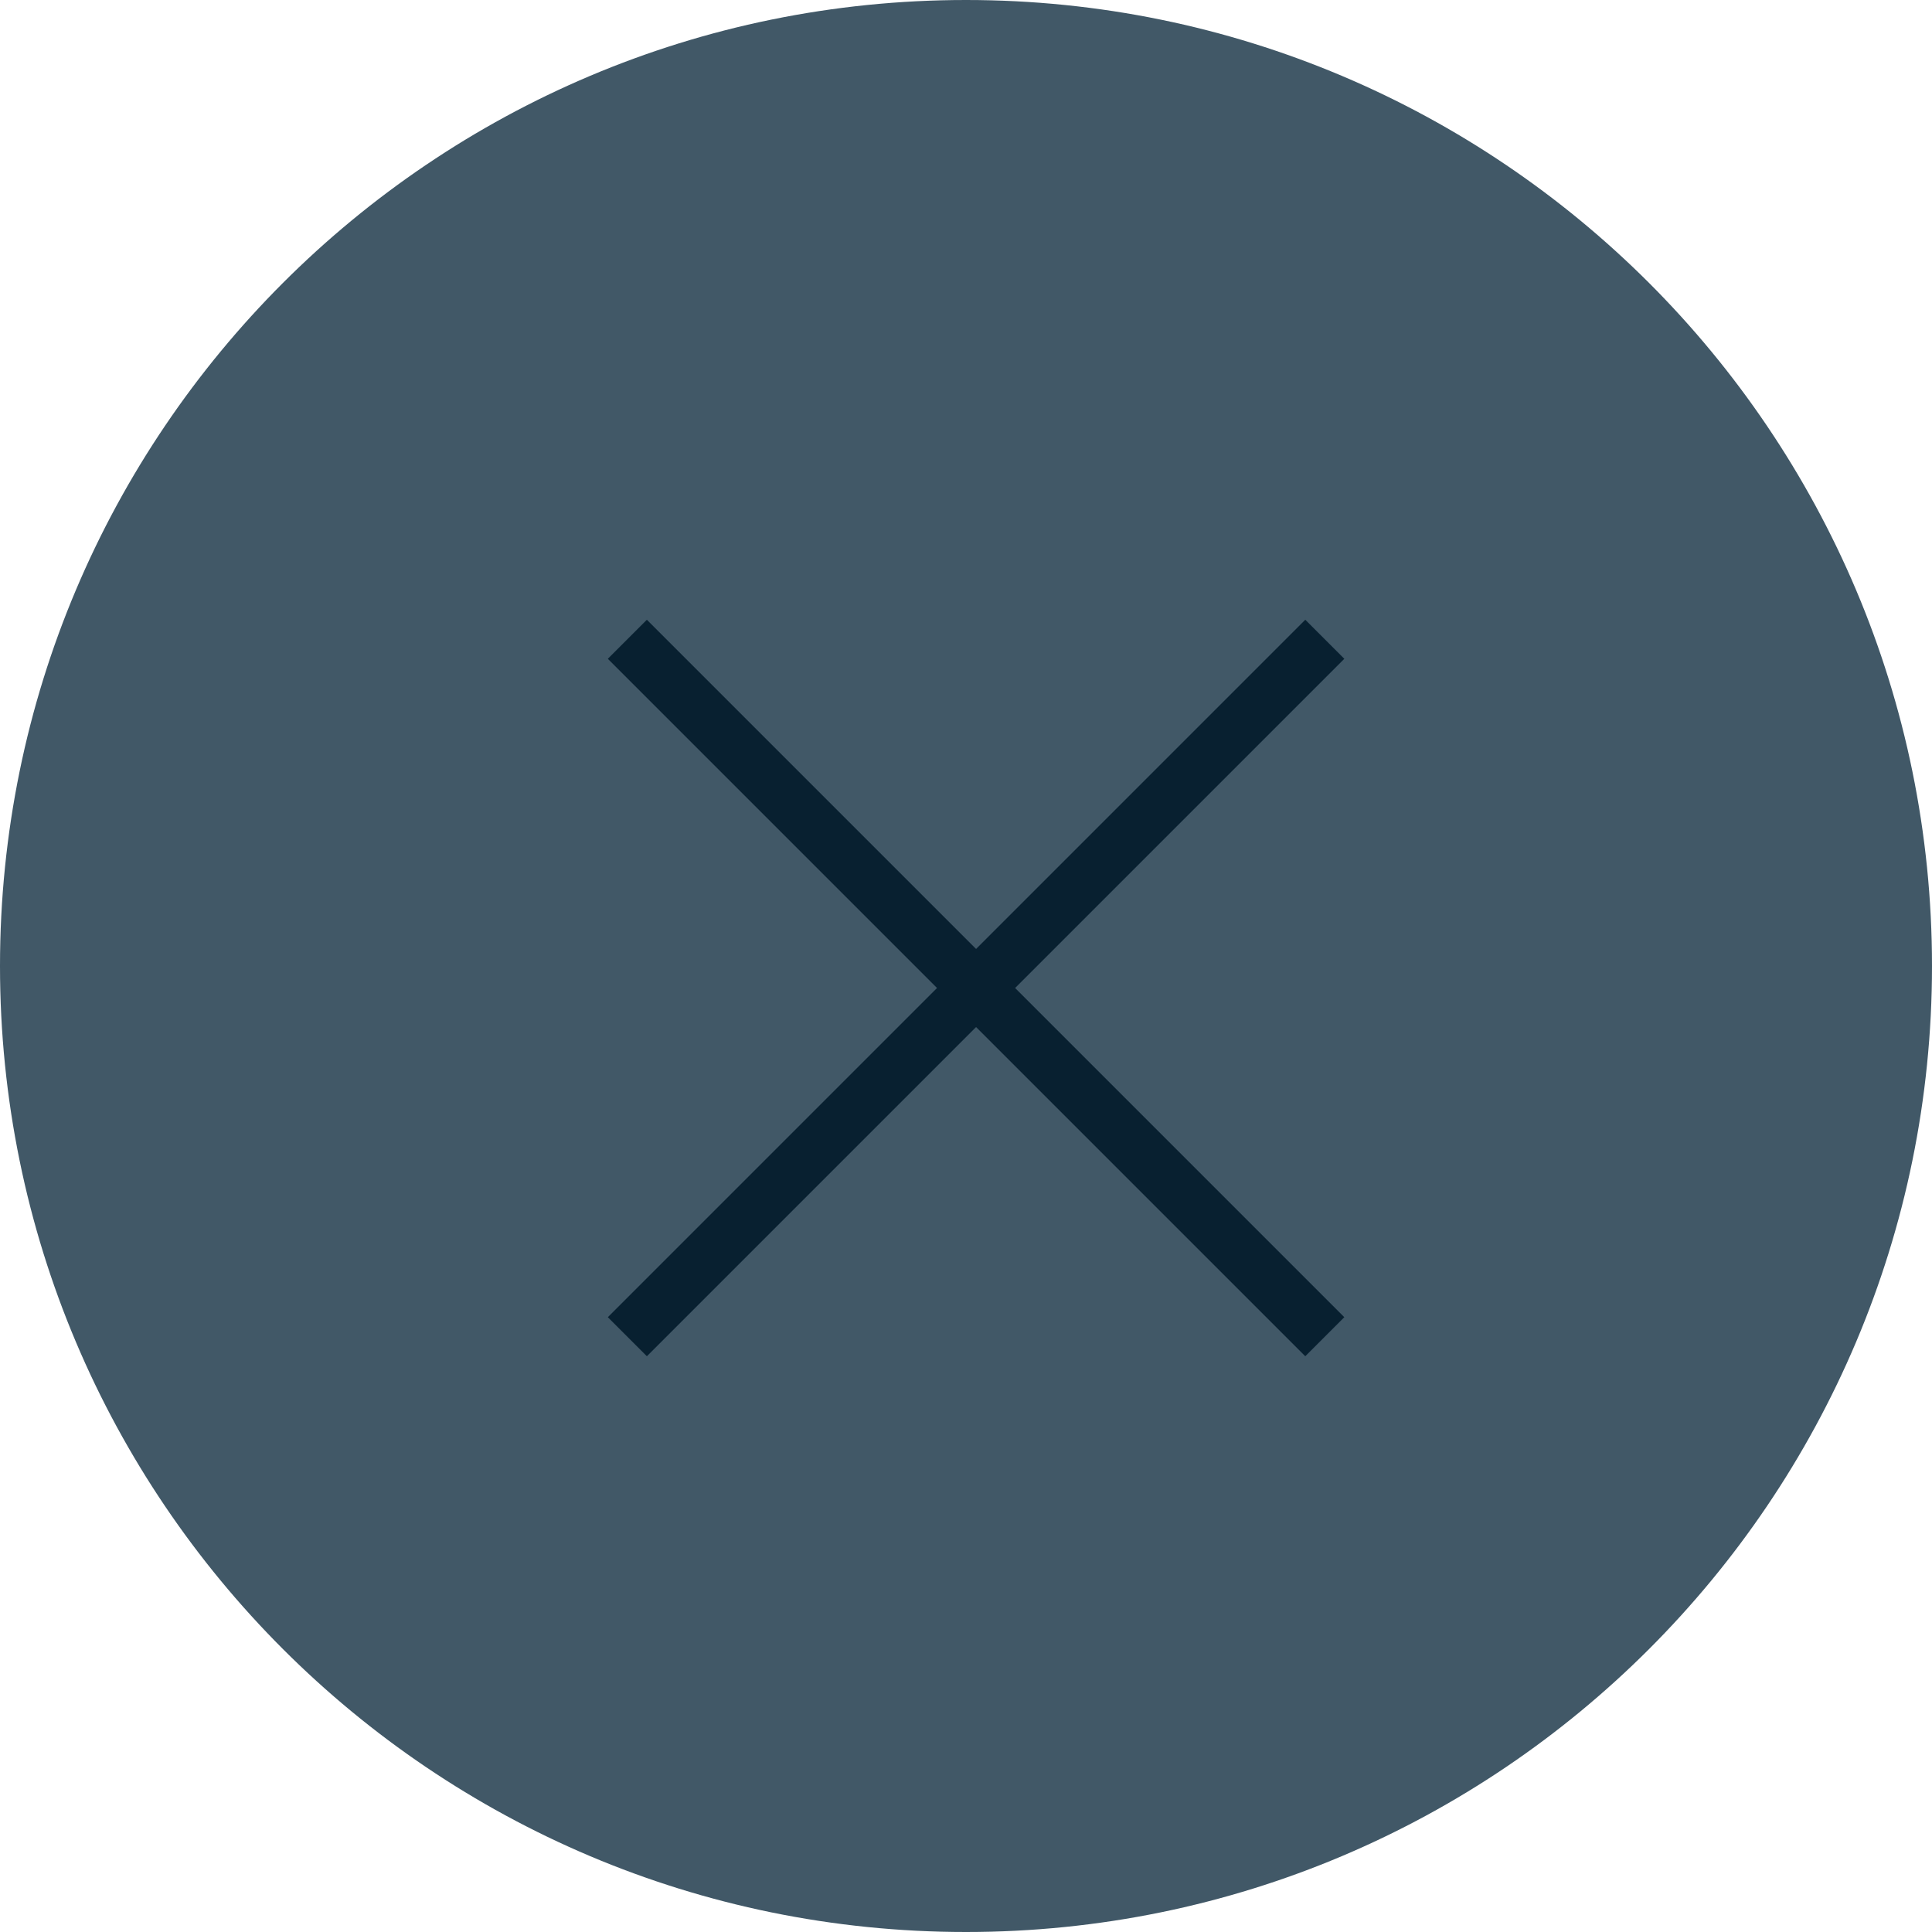
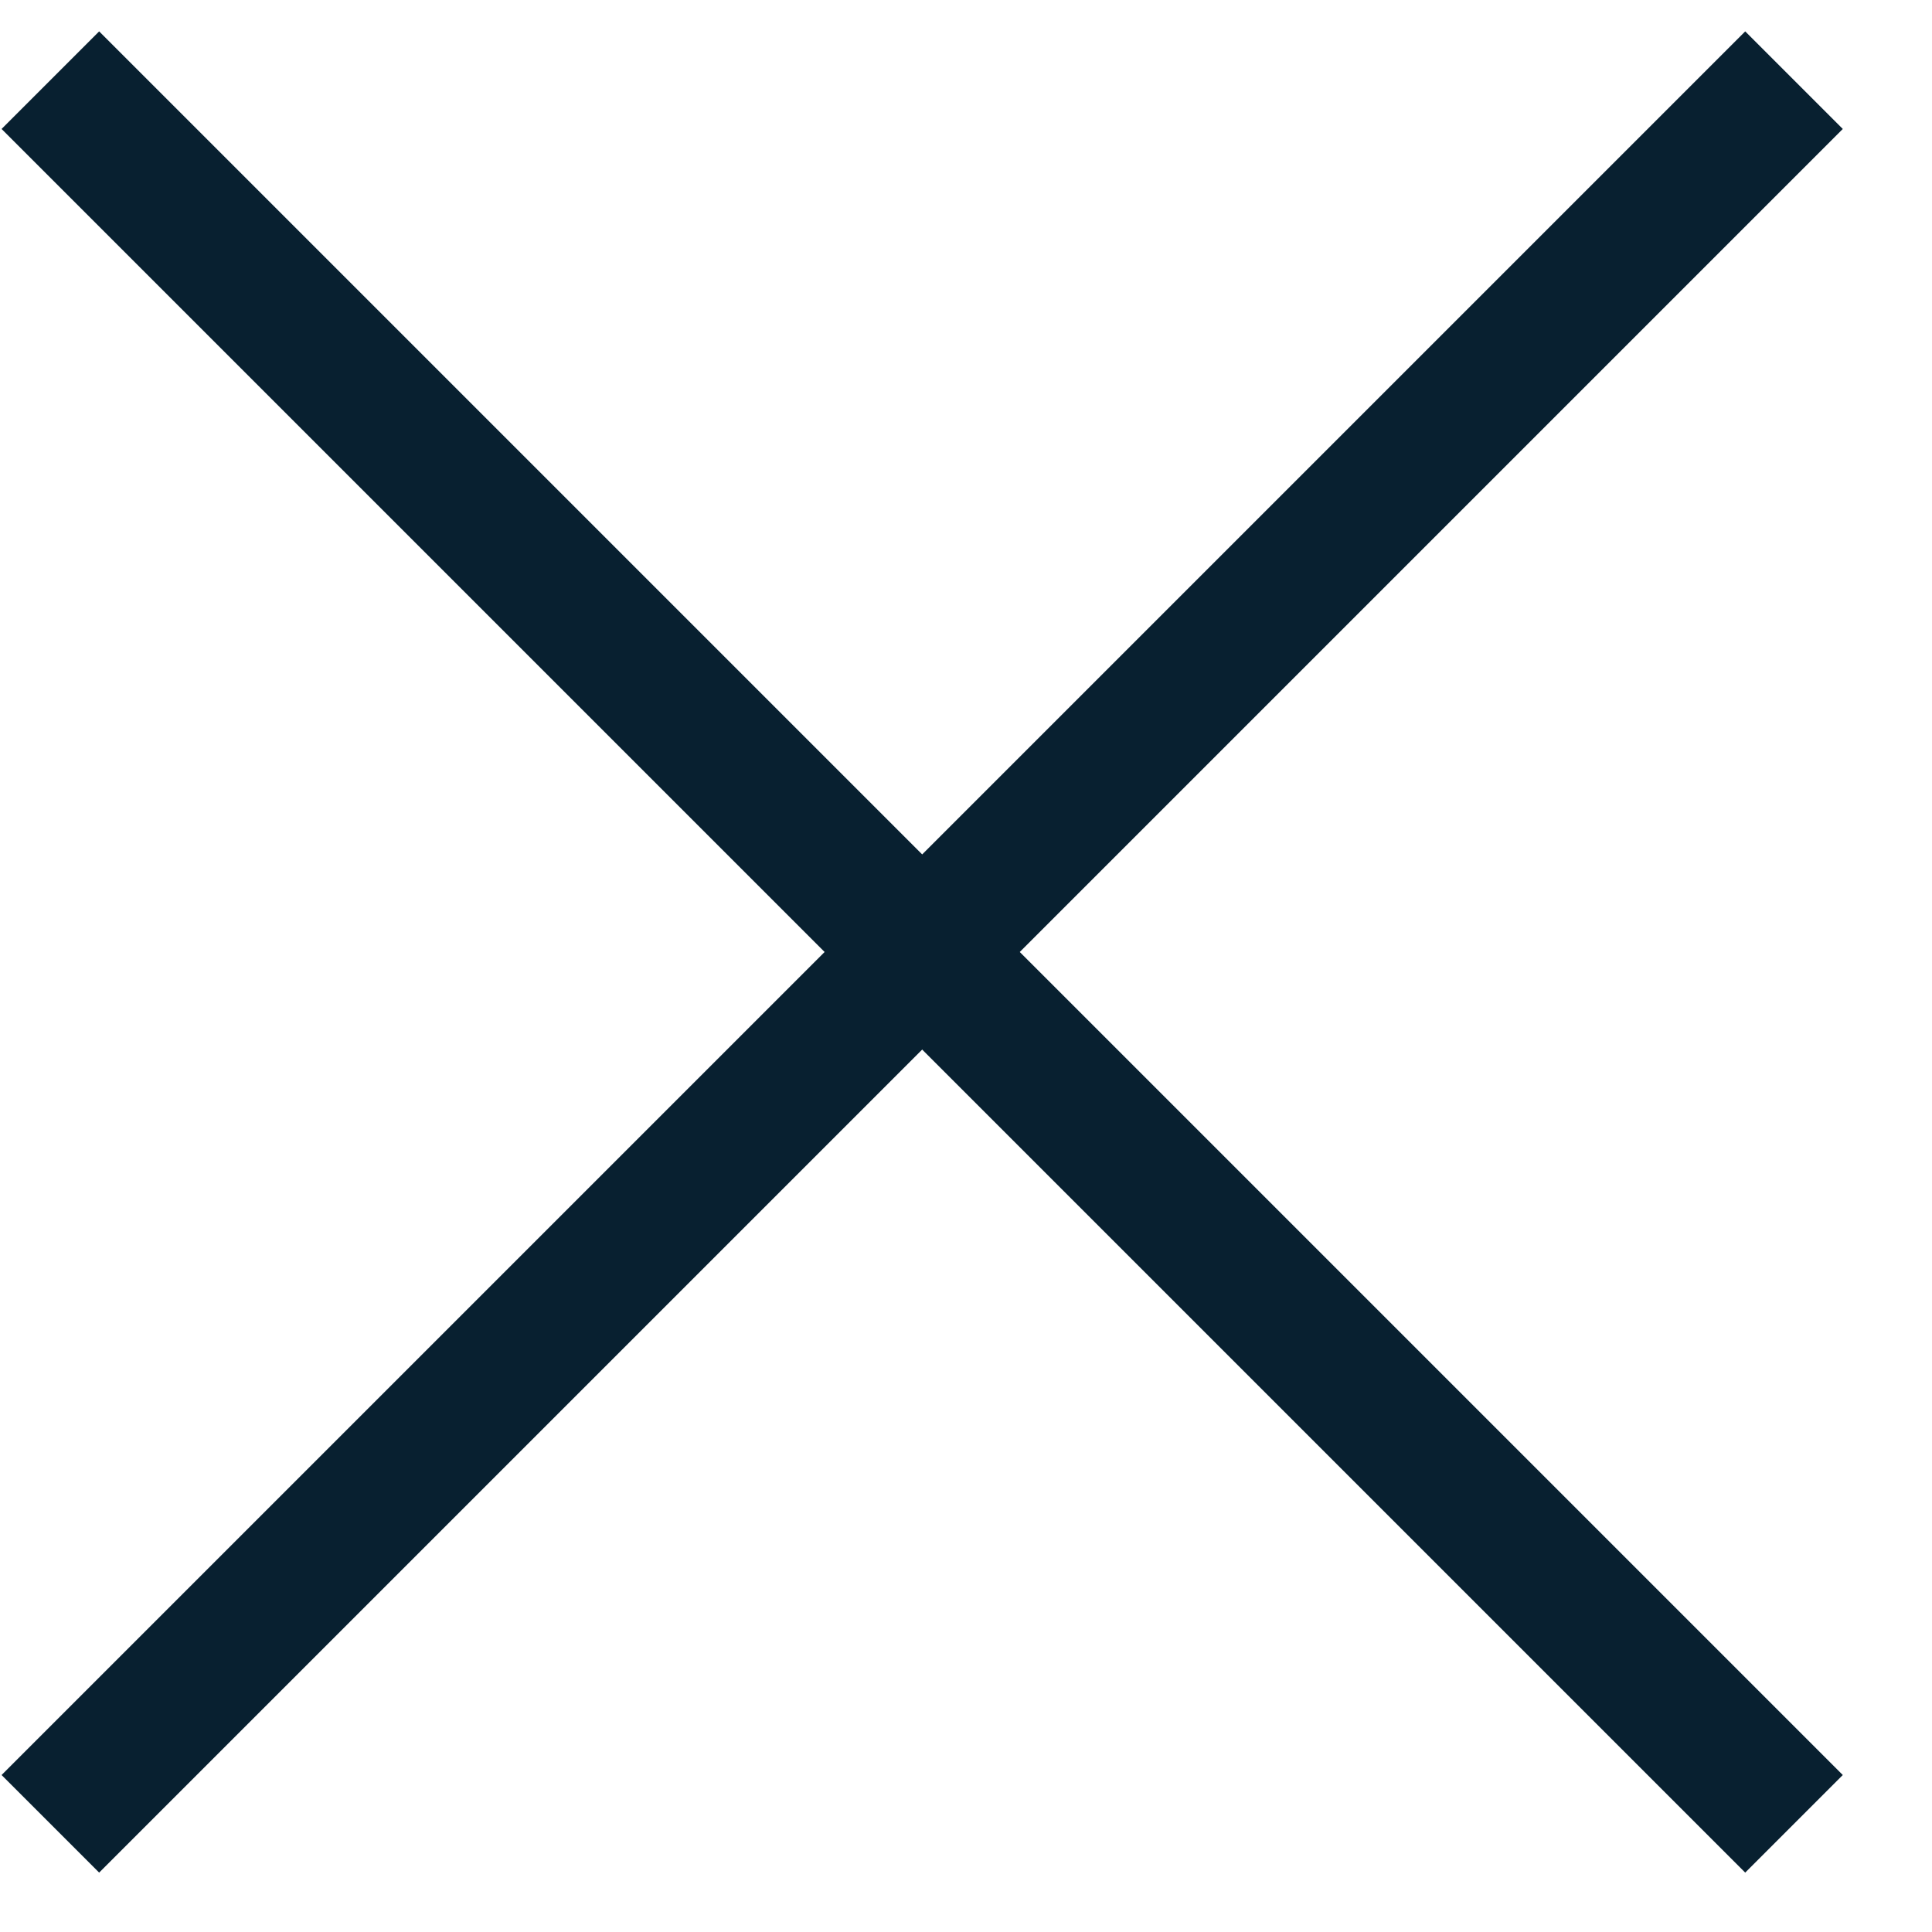
- <svg xmlns="http://www.w3.org/2000/svg" width="35" height="35" viewBox="0 0 35 35" fill="none">
-   <circle cx="17.5" cy="17.5" r="17.5" transform="rotate(-180 17.5 17.5)" fill="#415867" />
-   <path d="M11.365 11.581L24 24.216" stroke="#082030" />
-   <path d="M24 11.581L11.365 24.216" stroke="#082030" />
+ <svg xmlns="http://www.w3.org/2000/svg" width="14" height="14" viewBox="0 0 14 14" fill="none">
+   <path d="M0.365 0.581L13 13.216" stroke="#082030" />
+   <path d="M13 0.581L0.365 13.216" stroke="#082030" />
</svg>
